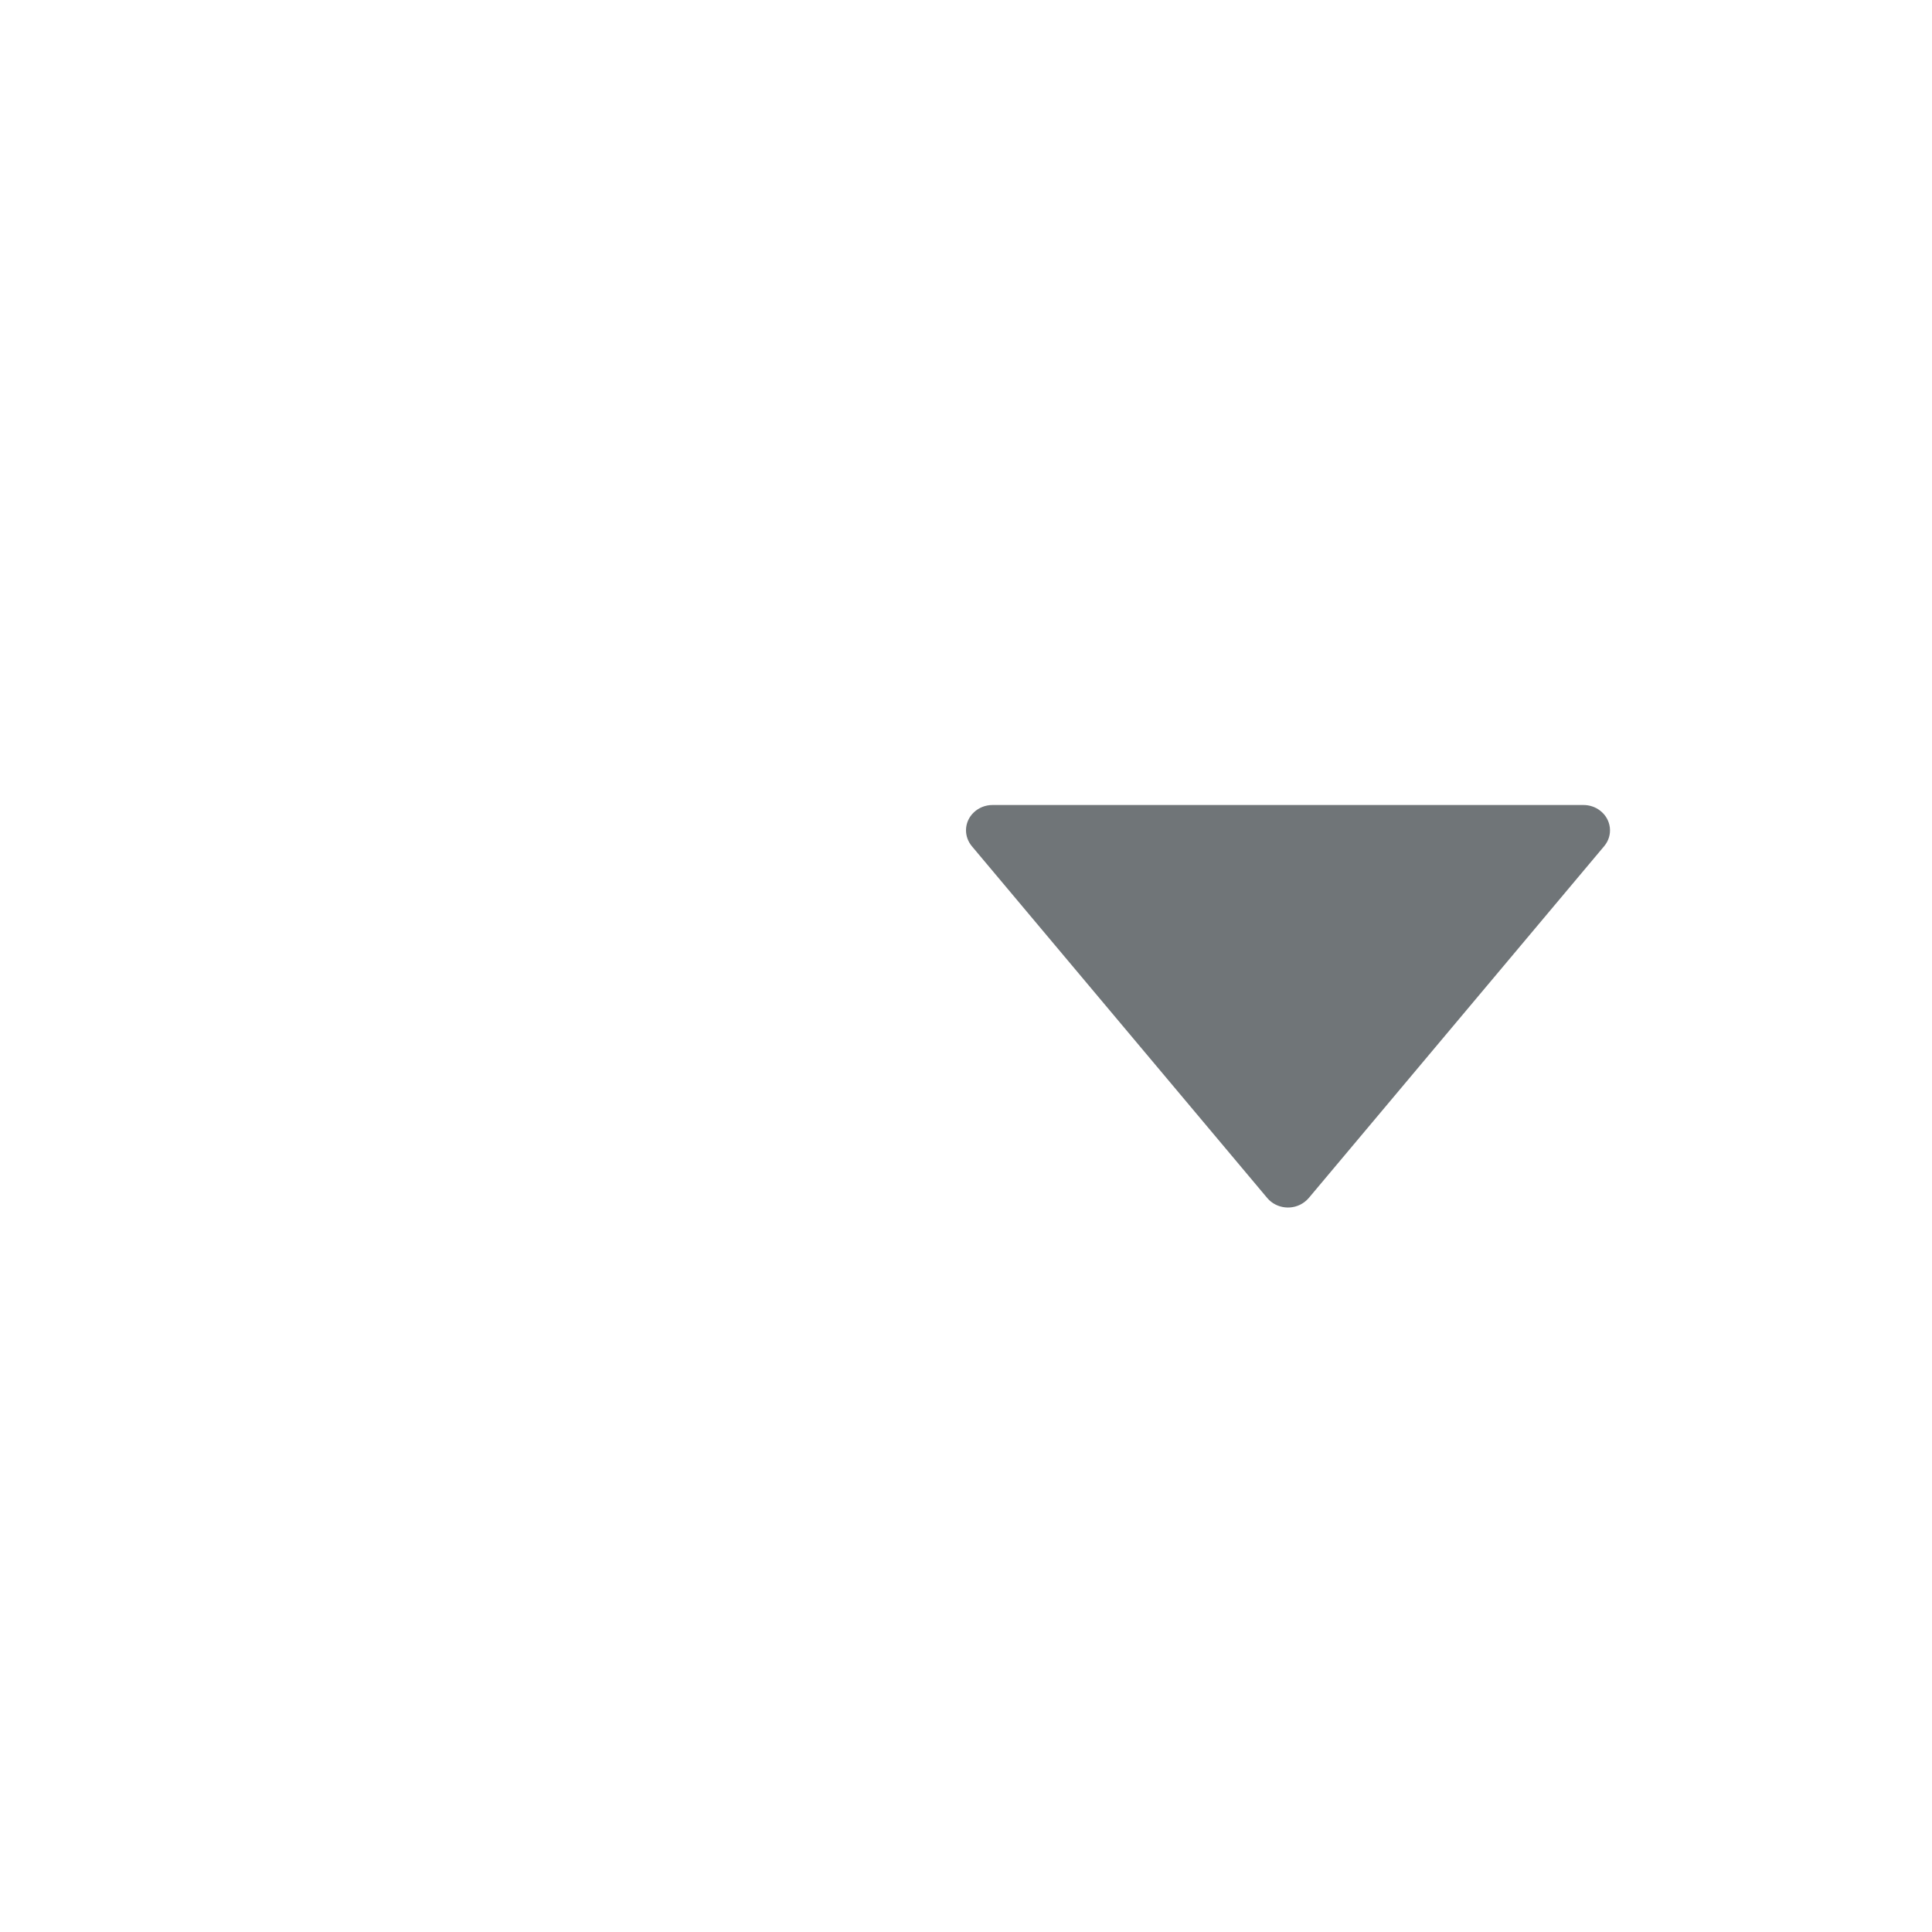
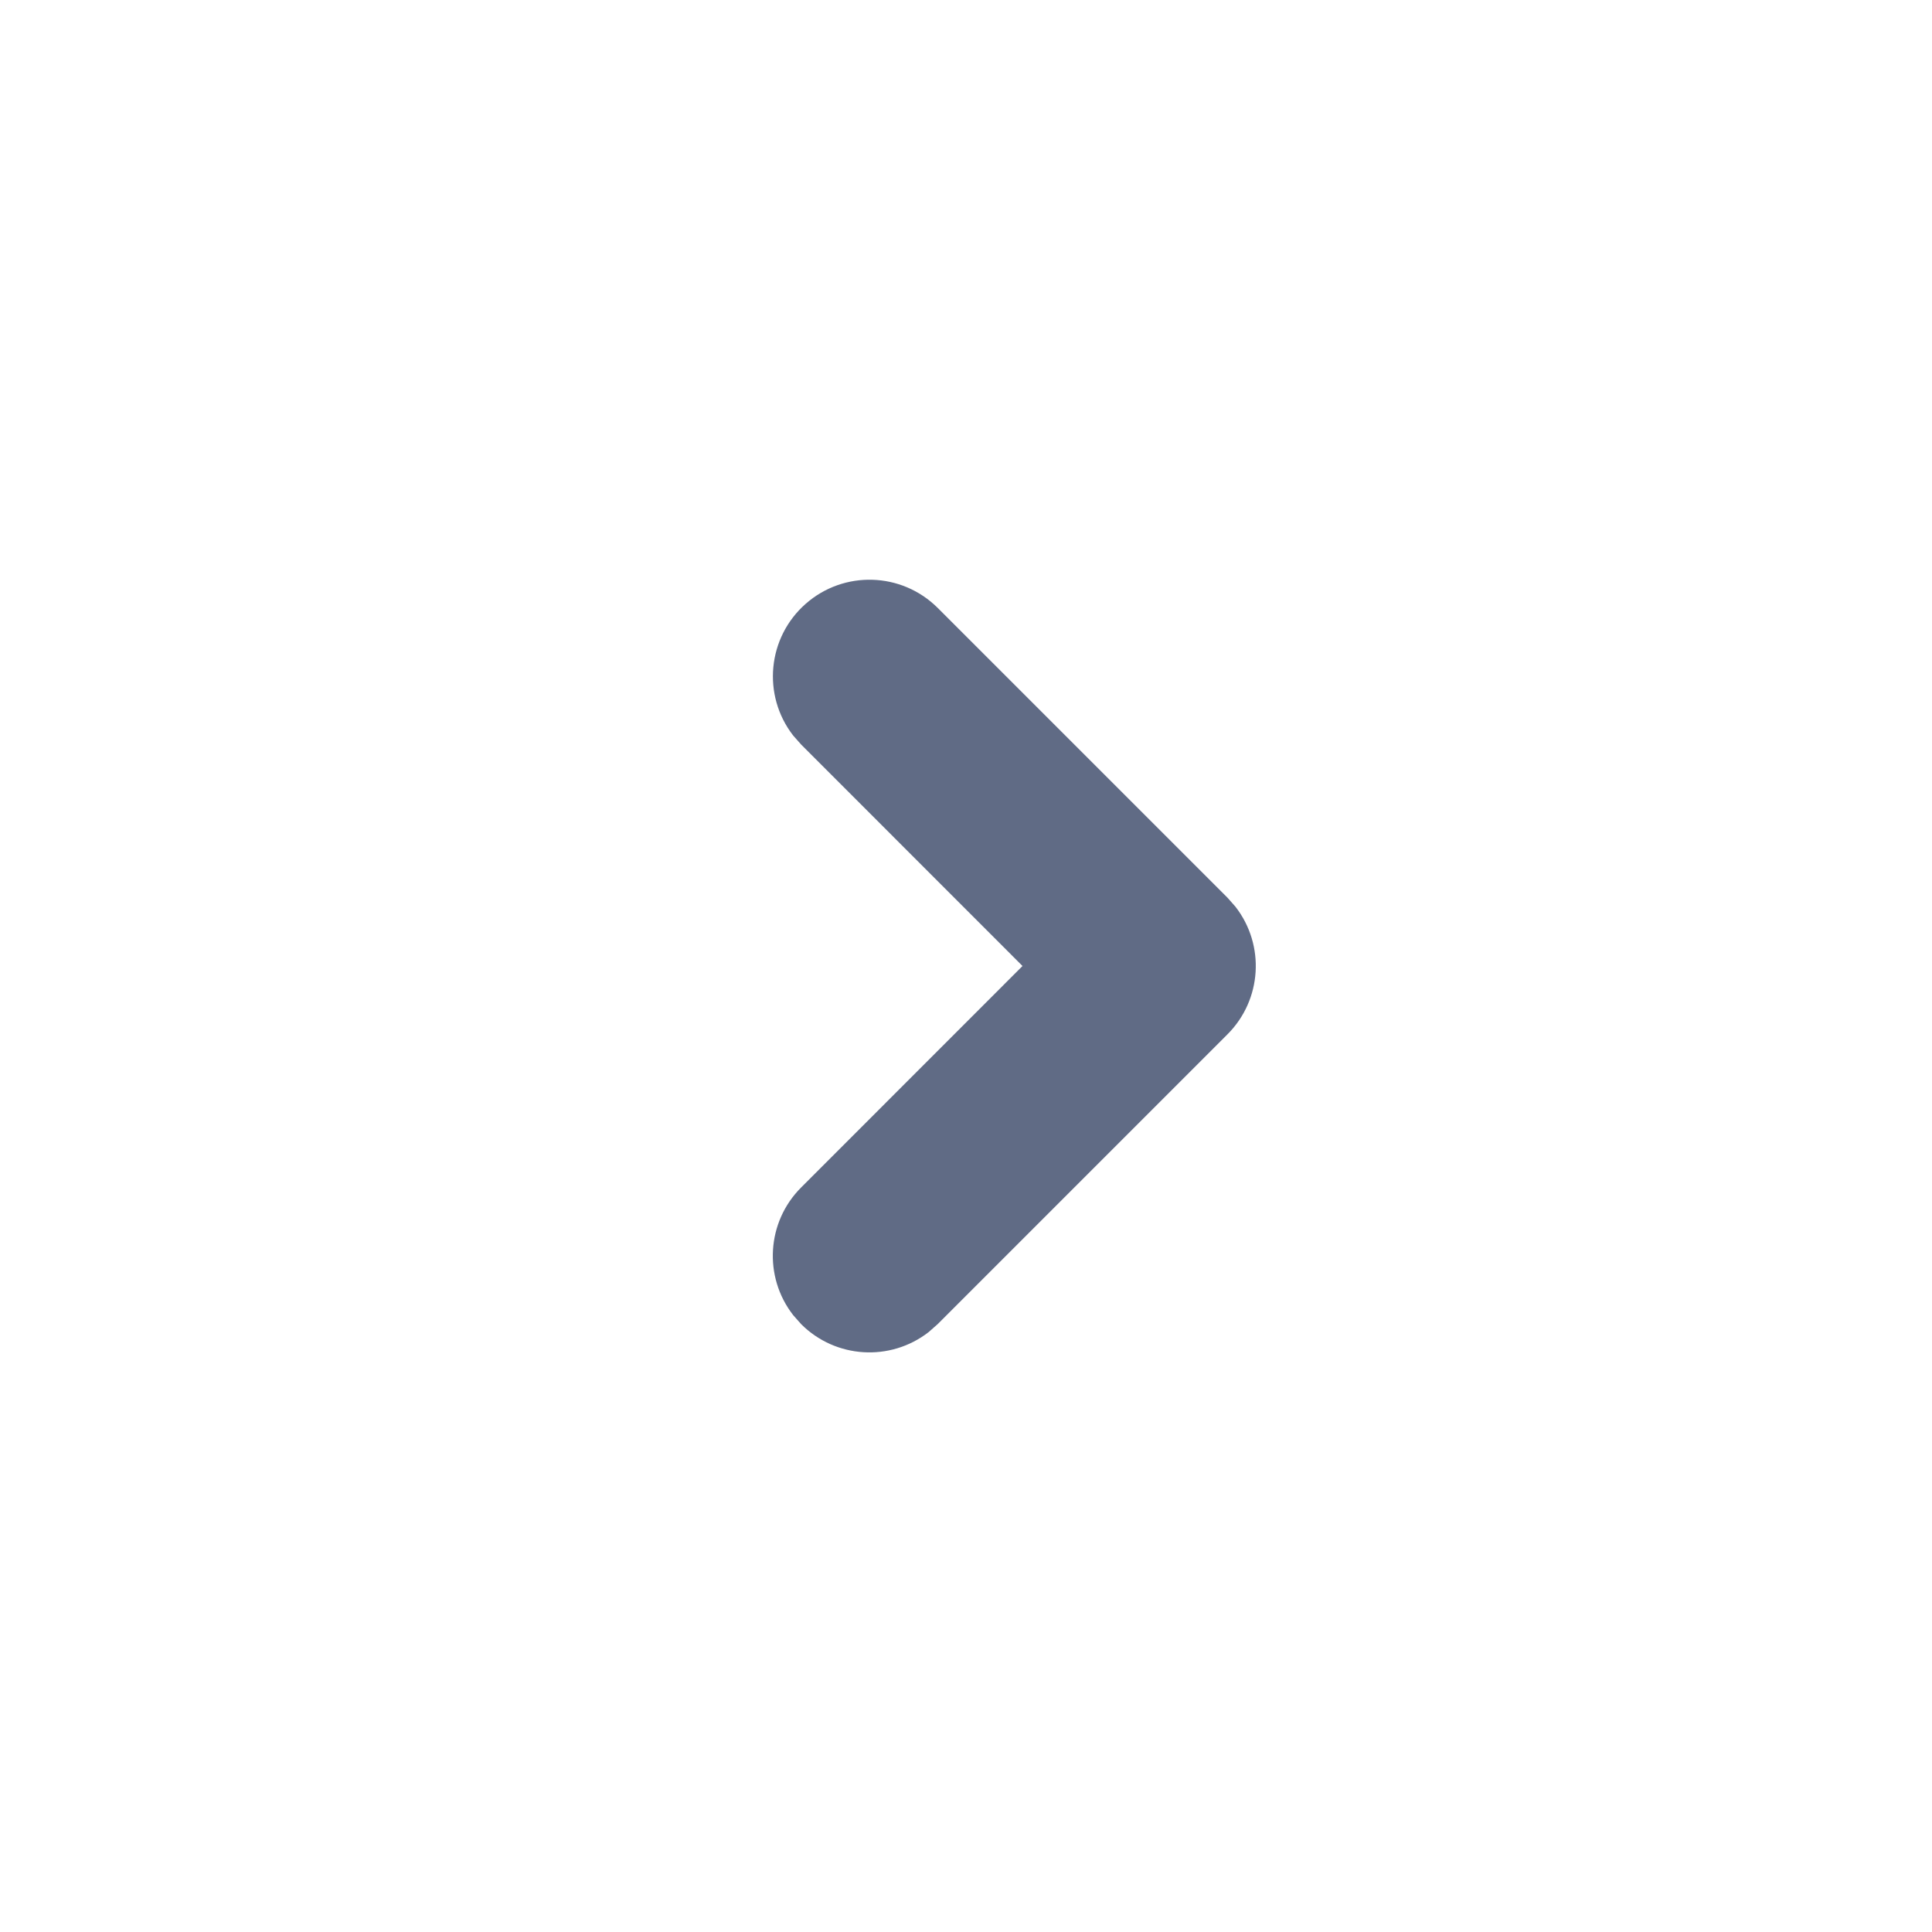
- <svg xmlns="http://www.w3.org/2000/svg" width="24" height="24" viewBox="0 0 24 24">
-   <path fill="#707578" fill-rule="evenodd" d="M16.258,14.882 L19.928,10.511 C20.042,10.375 20.018,10.177 19.876,10.069 C19.818,10.024 19.745,10 19.67,10 L12.33,10 C12.148,10 12,10.141 12,10.314 C12,10.386 12.026,10.455 12.072,10.511 L15.742,14.882 C15.856,15.018 16.064,15.04 16.206,14.931 C16.225,14.917 16.242,14.9 16.258,14.882 Z" />
+ <svg width="20" height="20" viewBox="0 0 20 20" fill="none">
+   <path fill-rule="evenodd" clip-rule="evenodd" d="M9.707 6.293a1 1 0 0 0-1.497 1.32l.083.094L10.585 10l-2.292 2.293a1 1 0 0 0-.083 1.32l.083.094a1 1 0 0 0 1.32.083l.094-.083 3-3a1 1 0 0 0 .083-1.32l-.083-.094-3-3Z" fill="#606B85" />
</svg>
